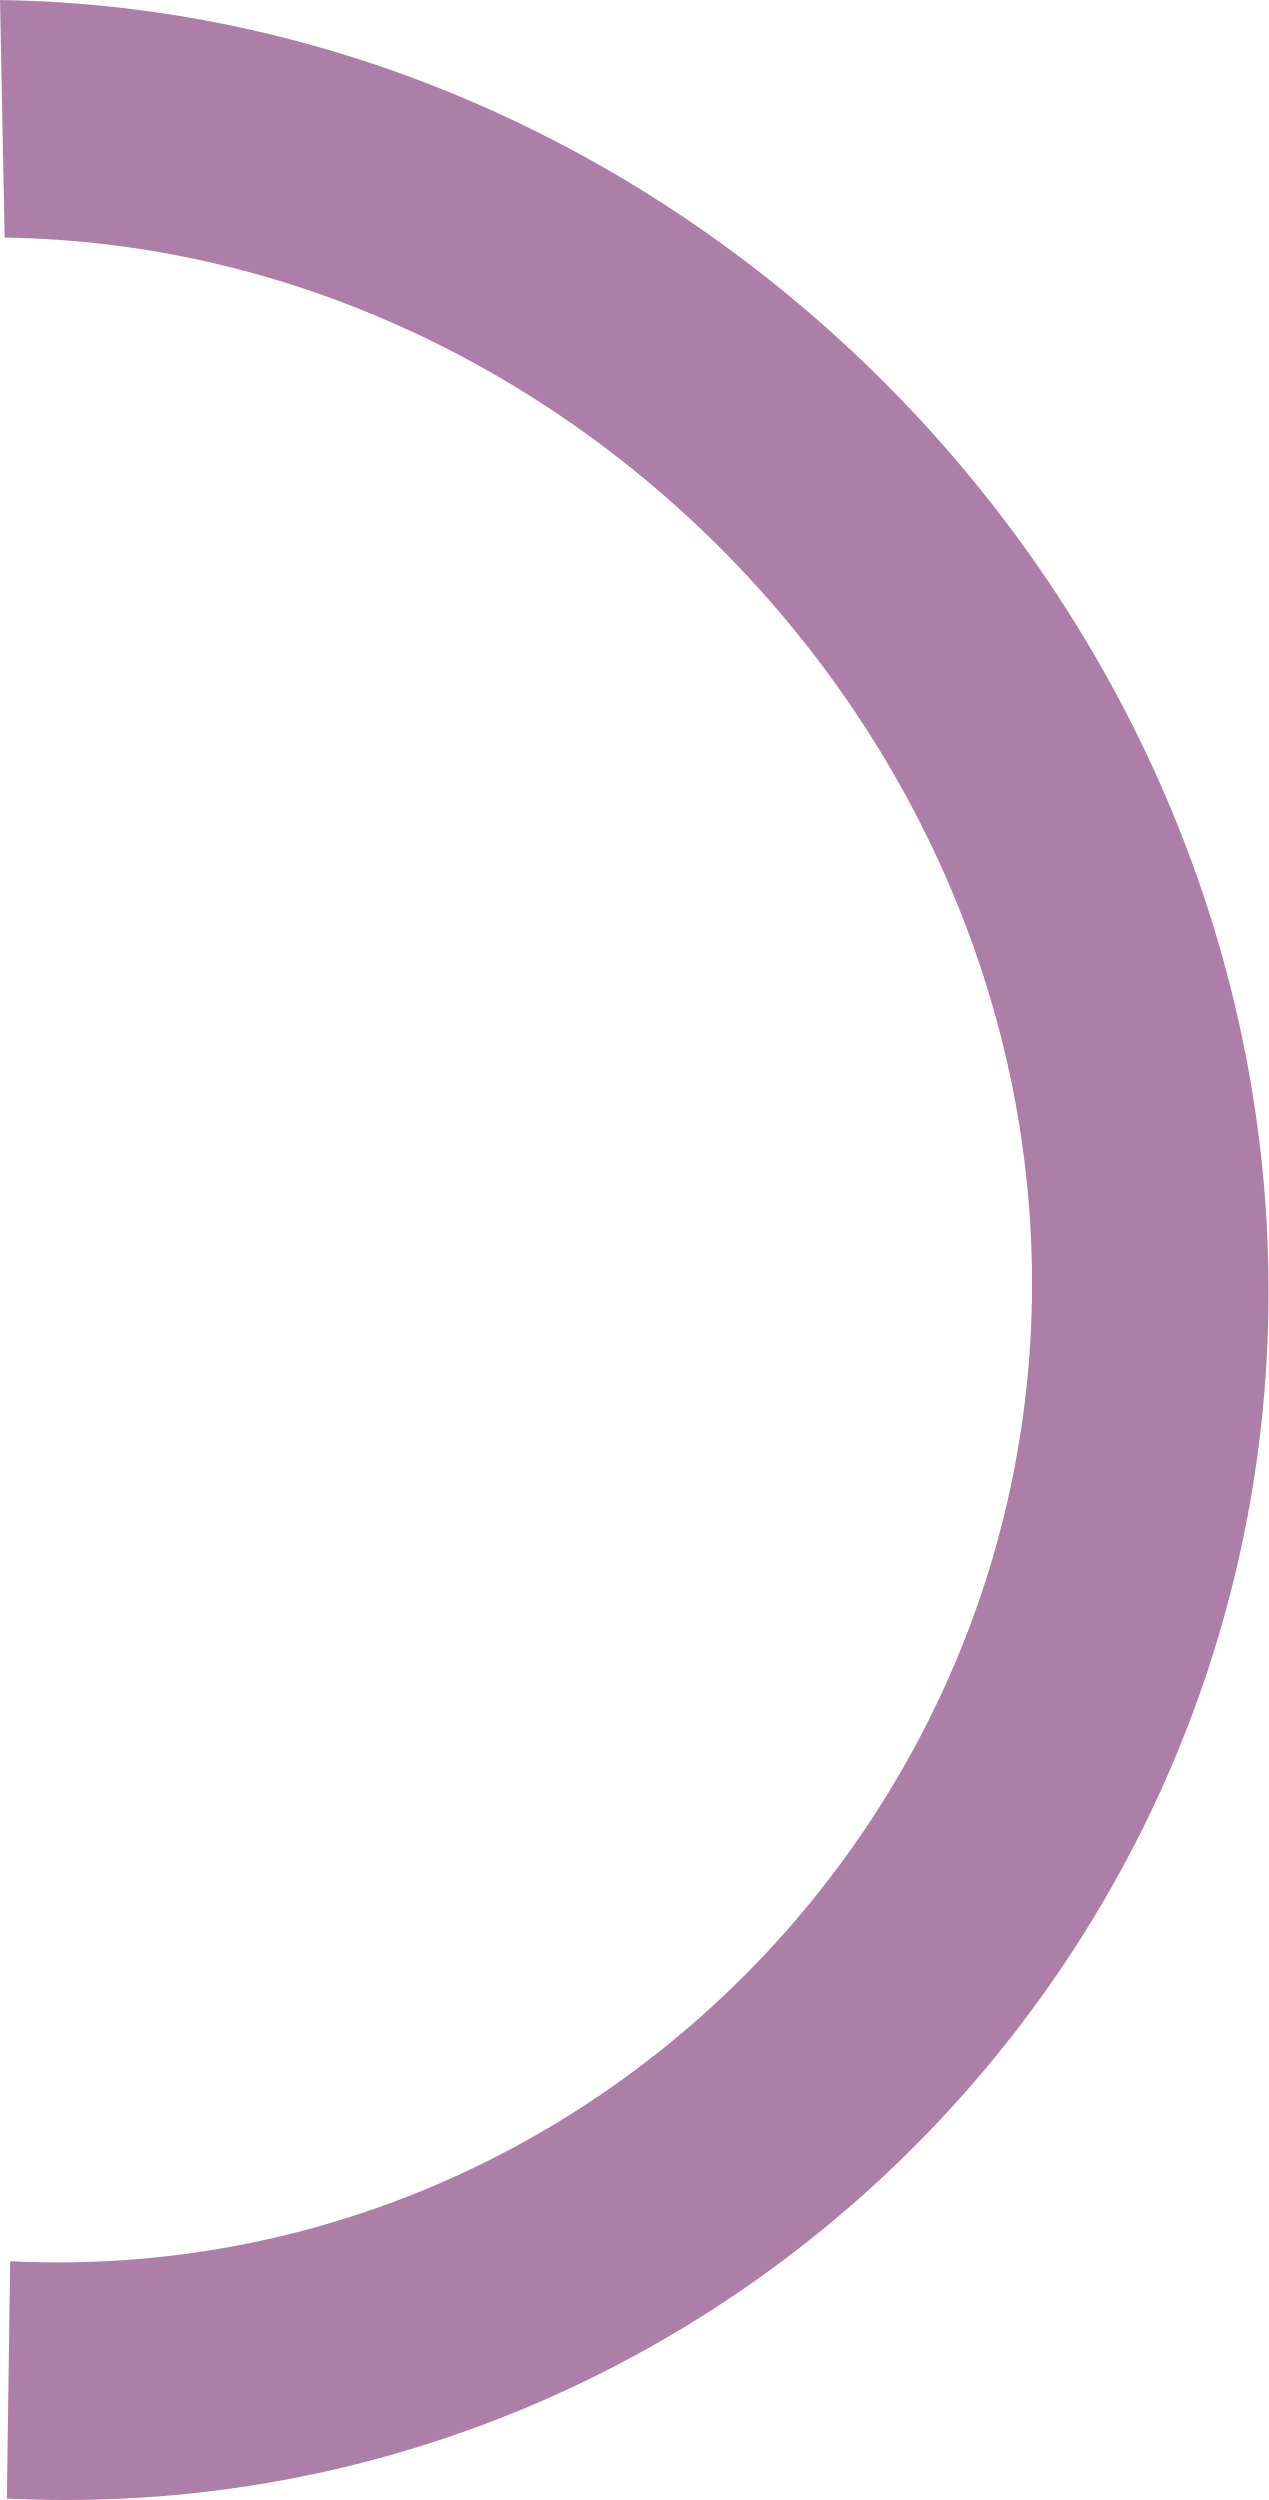
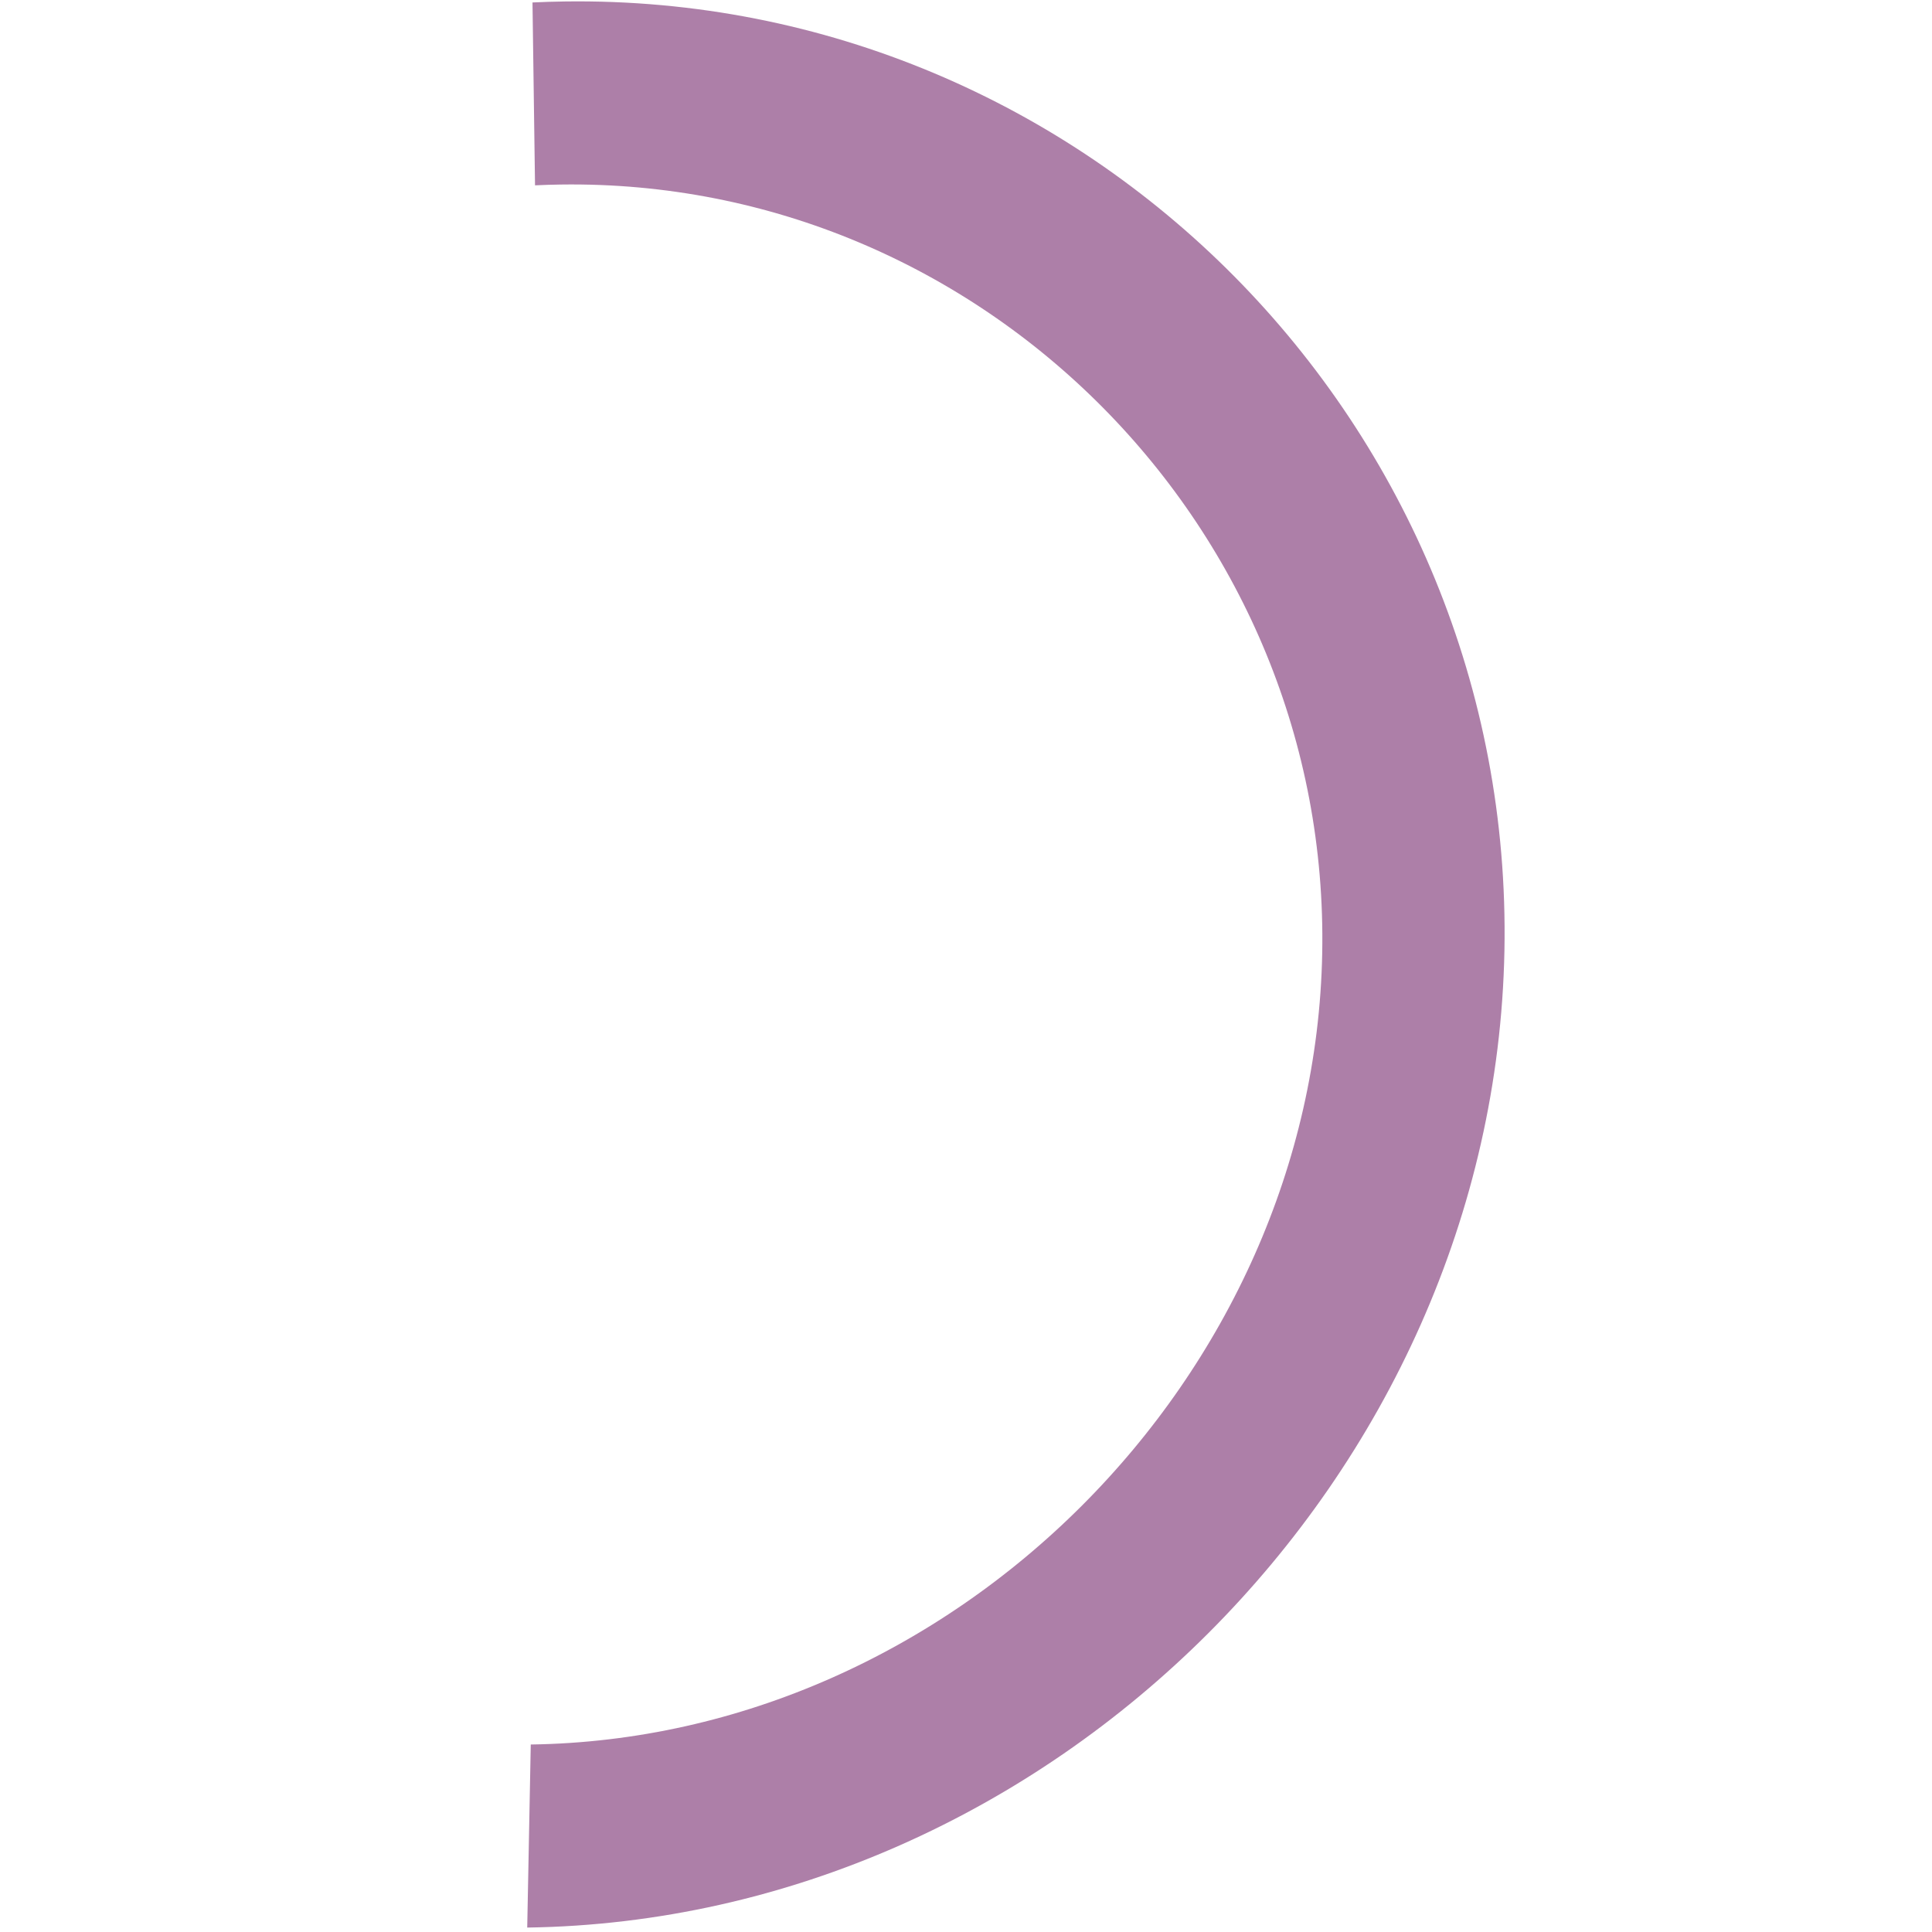
- <svg xmlns="http://www.w3.org/2000/svg" width="15.177" height="29.91" id="svg2986" version="1.1">
+ <svg xmlns="http://www.w3.org/2000/svg" width="30" height="30" id="svg2986" version="1.1">
  <defs id="defs2988" />
-   <g id="layer1" transform="translate(-134.1949,-246.6564)">
-     <path style="fill:#000000;fill-opacity:0;stroke:#ad7fa8;stroke-width:68.459;stroke-linecap:butt;stroke-linejoin:miter;stroke-miterlimit:4;stroke-opacity:1;stroke-dasharray:none" id="path2998" d="M 442.243,426.365 C 285.203,343.542 223.175,143.074 305.997,-13.966 388.82,-171.006 589.288,-233.035 746.328,-150.212 c 3.198,1.687 6.368,3.427 9.508,5.219" transform="matrix(-0.03618379,0.01884899,-0.01998914,-0.03700112,158.7475,255.5182)" />
+   <g id="root" transform="">
+     <g id="layer1" transform="translate(-126.1349,-254.7165)">
+       <path style="fill:#000000;fill-opacity:0;stroke:#ad7fa8;stroke-width:68.459;stroke-linecap:butt;stroke-linejoin:miter;stroke-miterlimit:4;stroke-opacity:1;stroke-dasharray:none" id="path2998" d="M 442.243,426.365 C 285.203,343.542 223.175,143.074 305.997,-13.966 388.82,-171.006 589.288,-233.035 746.328,-150.212 c 3.198,1.687 6.368,3.427 9.508,5.219" transform="matrix(-0.03618379,-0.01884899,-0.01998914,0.03700112,158.8738,275.7862)" />
+     </g>
  </g>
</svg>
